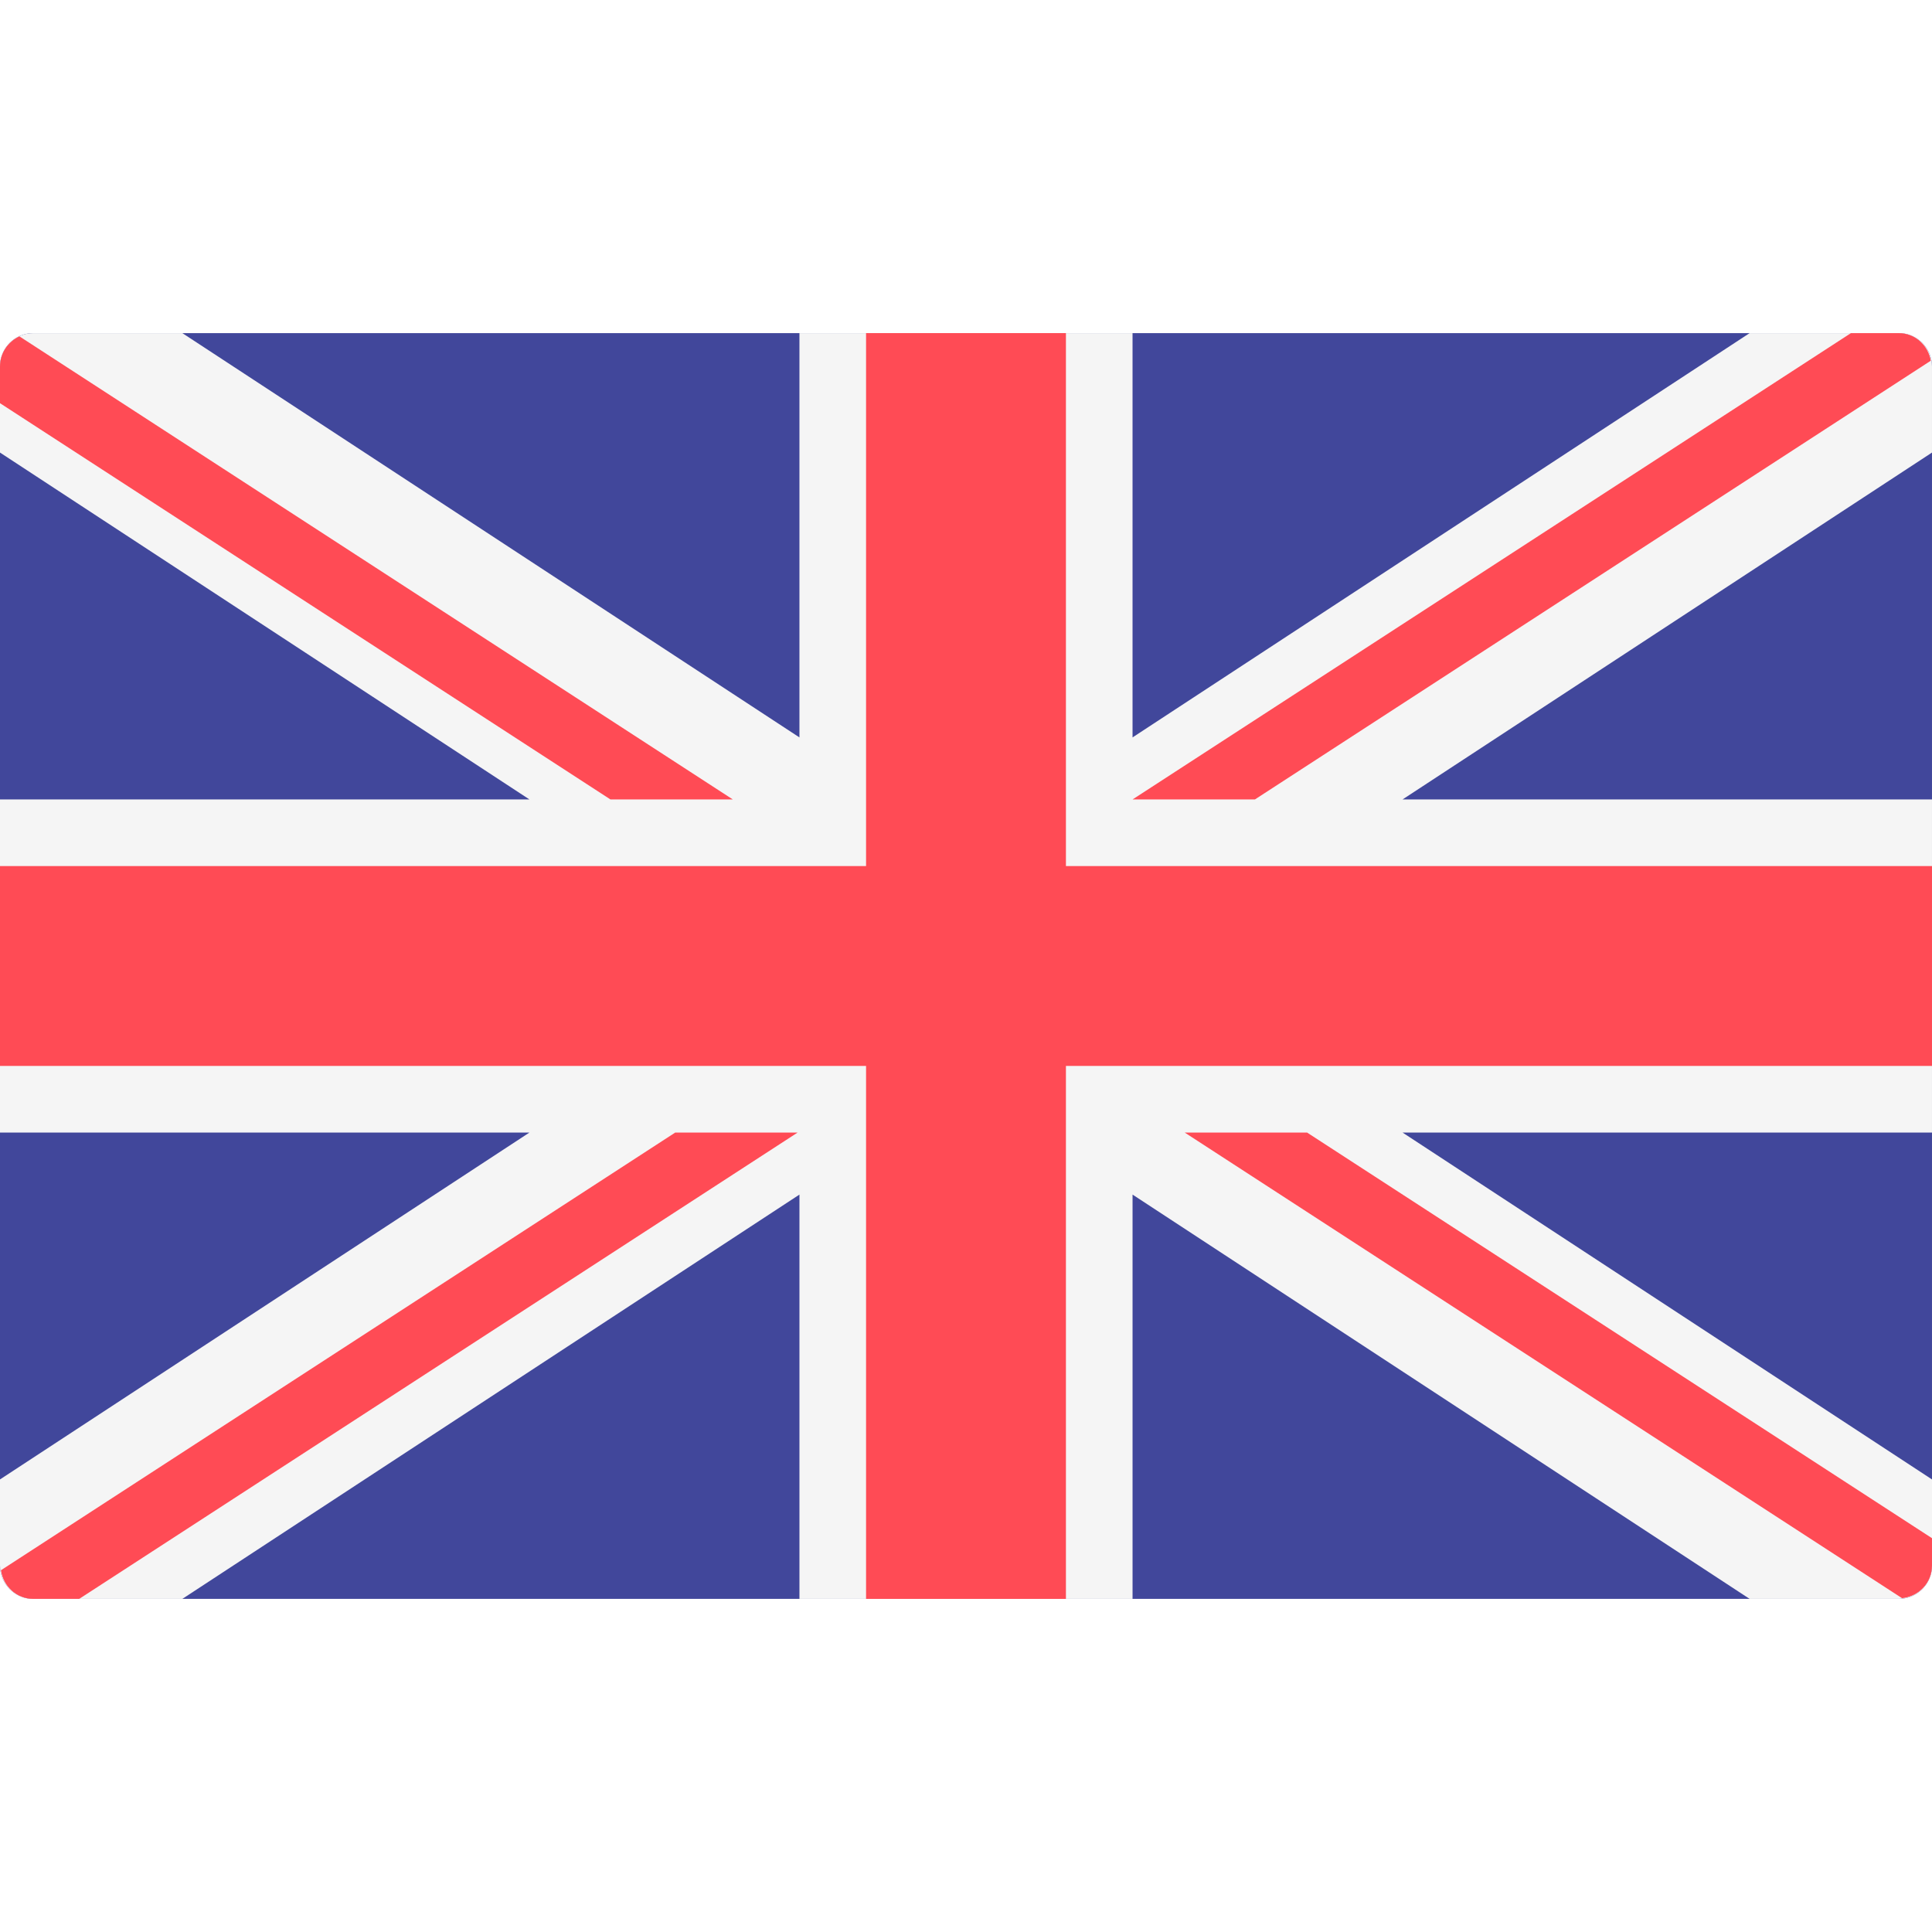
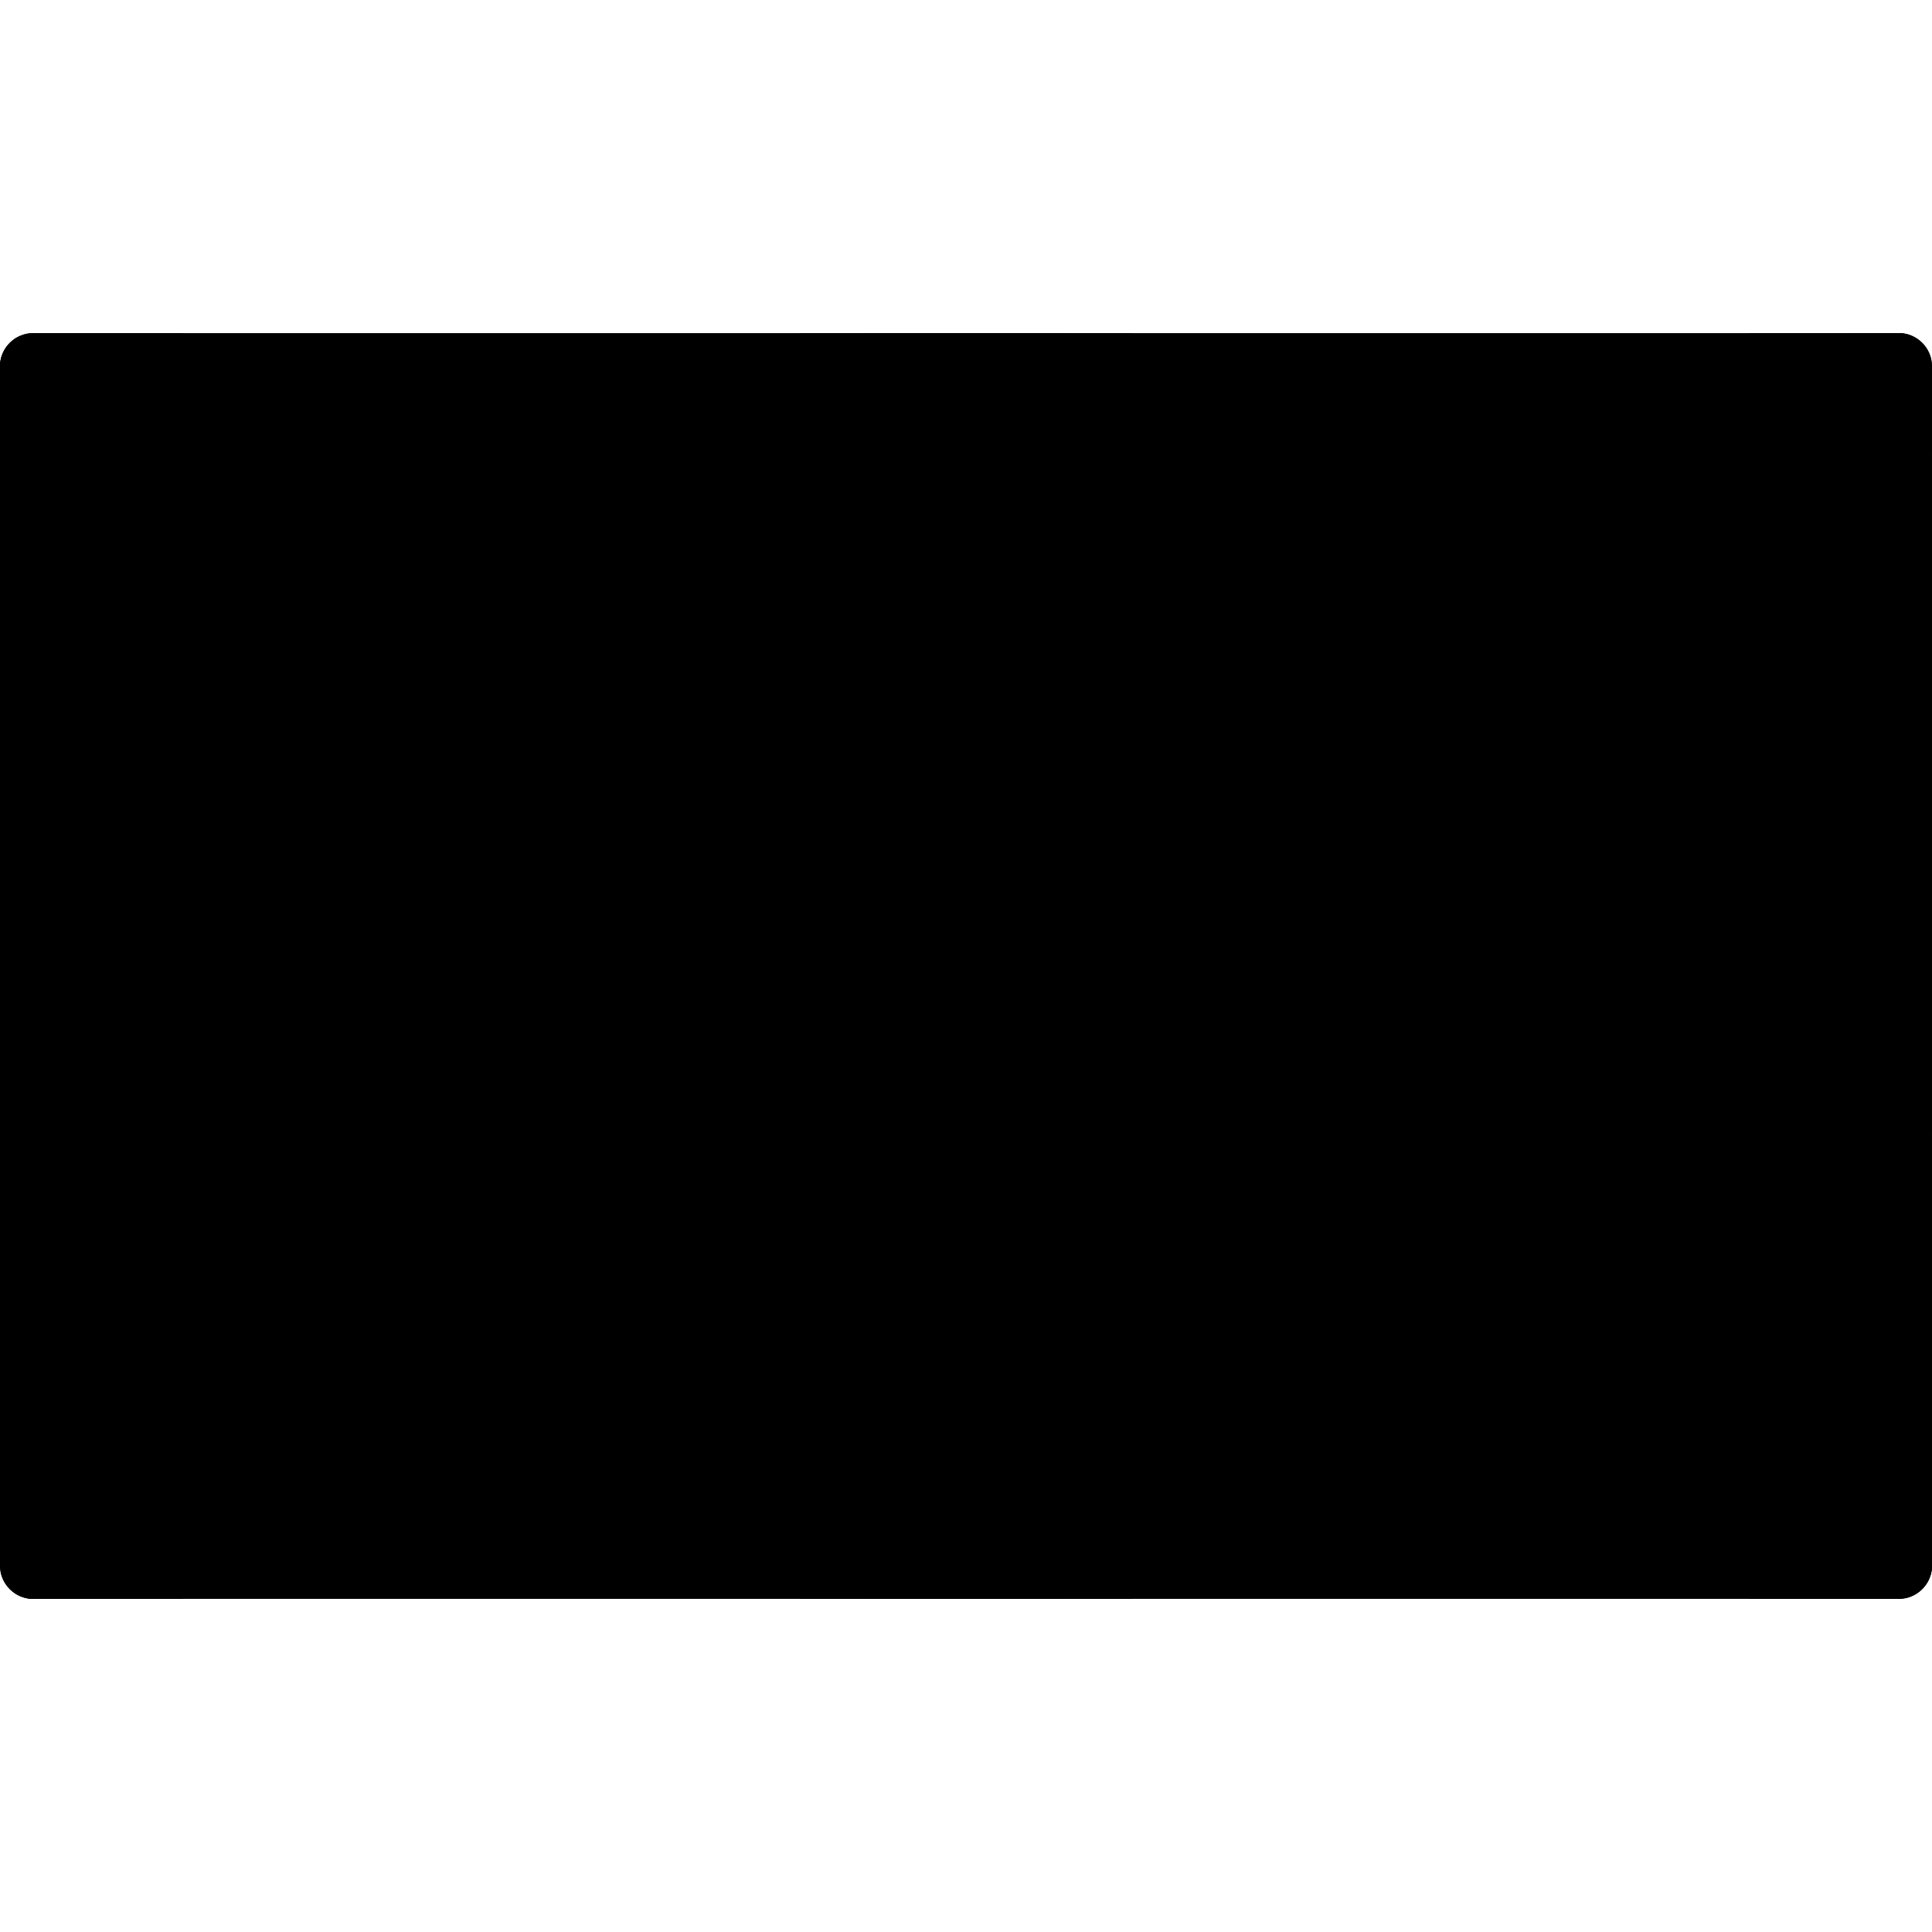
- <svg xmlns="http://www.w3.org/2000/svg" version="1.1" id="Layer_1" x="0px" y="0px" viewBox="0 0 512.002 512.002" style="enable-background:new 0 0 512.002 512.002;" xml:space="preserve">
-   <path style="fill:#41479B;" d="M503.172,423.725H8.828c-4.875,0-8.828-3.953-8.828-8.828V97.104c0-4.875,3.953-8.828,8.828-8.828  h494.345c4.875,0,8.828,3.953,8.828,8.828v317.793C512,419.772,508.047,423.725,503.172,423.725z" />
-   <path style="fill:#F5F5F5;" d="M512,97.104c0-4.875-3.953-8.828-8.828-8.828h-39.495l-163.54,107.147V88.276h-88.276v107.147  L48.322,88.276H8.828C3.953,88.276,0,92.229,0,97.104v22.831l140.309,91.927H0v88.276h140.309L0,392.066v22.831  c0,4.875,3.953,8.828,8.828,8.828h39.495l163.54-107.147v107.147h88.276V316.578l163.54,107.147h39.495  c4.875,0,8.828-3.953,8.828-8.828v-22.831l-140.309-91.927H512v-88.276H371.691L512,119.935V97.104z" />
+ <svg xmlns="http://www.w3.org/2000/svg" viewBox="0 0 512.002 512.002">
+   <path d="M503.172 423.725H8.828A8.829 8.829 0 0 1 0 414.897V97.104a8.829 8.829 0 0 1 8.828-8.828h494.345a8.829 8.829 0 0 1 8.828 8.828v317.793a8.83 8.83 0 0 1-8.829 8.828z" />
+   <path d="M512 97.104a8.829 8.829 0 0 0-8.828-8.828h-39.495l-163.54 107.147V88.276h-88.276v107.147L48.322 88.276H8.828A8.829 8.829 0 0 0 0 97.104v22.831l140.309 91.927H0v88.276h140.309L0 392.066v22.831a8.829 8.829 0 0 0 8.828 8.828h39.495l163.54-107.147v107.147h88.276V316.578l163.54 107.147h39.495a8.829 8.829 0 0 0 8.828-8.828v-22.831l-140.309-91.927H512v-88.276H371.691L512 119.935V97.104z" />
  <g>
-     <polygon style="fill:#FF4B55;" points="512,229.518 282.483,229.518 282.483,88.276 229.517,88.276 229.517,229.518 0,229.518    0,282.483 229.517,282.483 229.517,423.725 282.483,423.725 282.483,282.483 512,282.483  " />
-     <path style="fill:#FF4B55;" d="M178.948,300.138L0.25,416.135c0.625,4.263,4.14,7.59,8.577,7.59h12.159l190.39-123.586h-32.428   V300.138z" />
-     <path style="fill:#FF4B55;" d="M346.388,300.138H313.96l190.113,123.404c4.431-0.472,7.928-4.09,7.928-8.646v-7.258   L346.388,300.138z" />
-     <path style="fill:#FF4B55;" d="M0,106.849l161.779,105.014h32.428L5.143,89.137C2.123,90.54,0,93.555,0,97.104V106.849z" />
-     <path style="fill:#FF4B55;" d="M332.566,211.863L511.693,95.586c-0.744-4.122-4.184-7.309-8.521-7.309h-12.647L300.138,211.863   H332.566z" />
+     <path d="M512 229.518H282.483V88.276h-52.966v141.242H0v52.965h229.517v141.242h52.966V282.483H512z" />
+     <path d="M178.948 300.138L.25 416.135c.625 4.263 4.14 7.59 8.577 7.59h12.159l190.39-123.586h-32.428v-.001zM346.388 300.138H313.96l190.113 123.404c4.431-.472 7.928-4.09 7.928-8.646v-7.258l-165.613-107.5zM0 106.849l161.779 105.014h32.428L5.143 89.137C2.123 90.54 0 93.555 0 97.104v9.745zM332.566 211.863L511.693 95.586c-.744-4.122-4.184-7.309-8.521-7.309h-12.647L300.138 211.863h32.428z" />
  </g>
-   <g>
- </g>
-   <g>
- </g>
-   <g>
- </g>
-   <g>
- </g>
-   <g>
- </g>
-   <g>
- </g>
-   <g>
- </g>
-   <g>
- </g>
-   <g>
- </g>
-   <g>
- </g>
-   <g>
- </g>
-   <g>
- </g>
-   <g>
- </g>
-   <g>
- </g>
-   <g>
- </g>
</svg>
